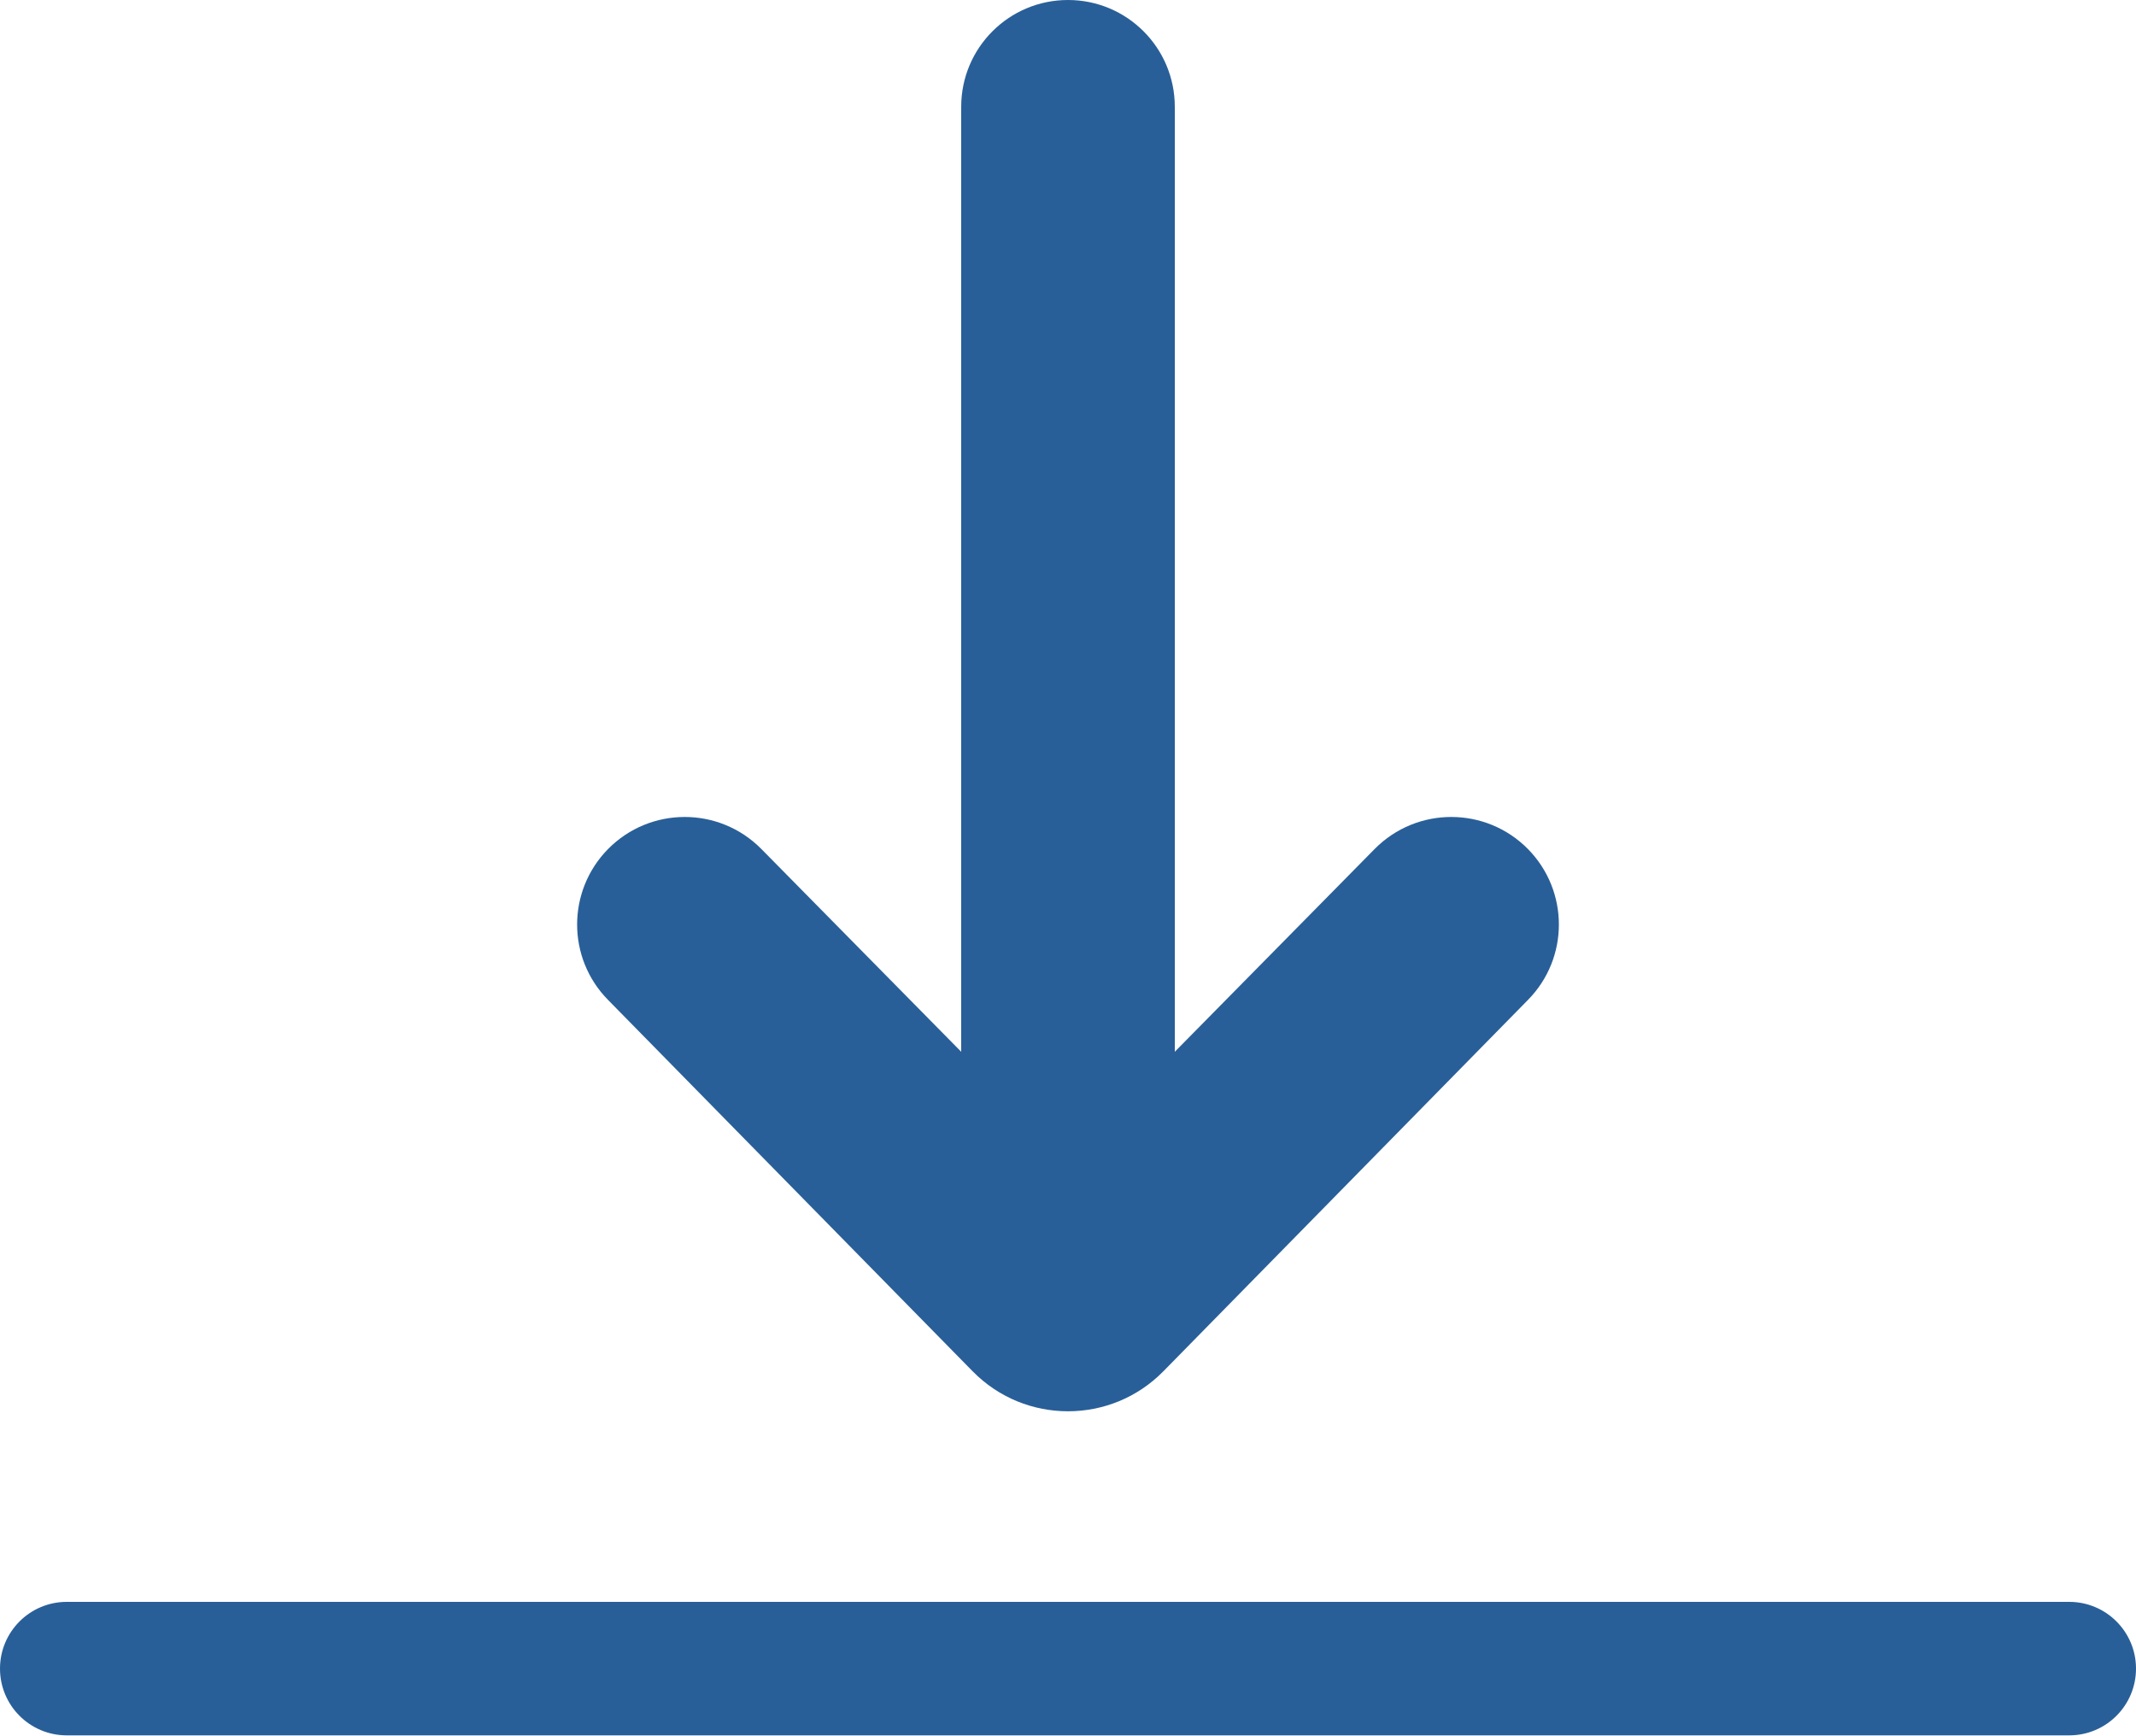
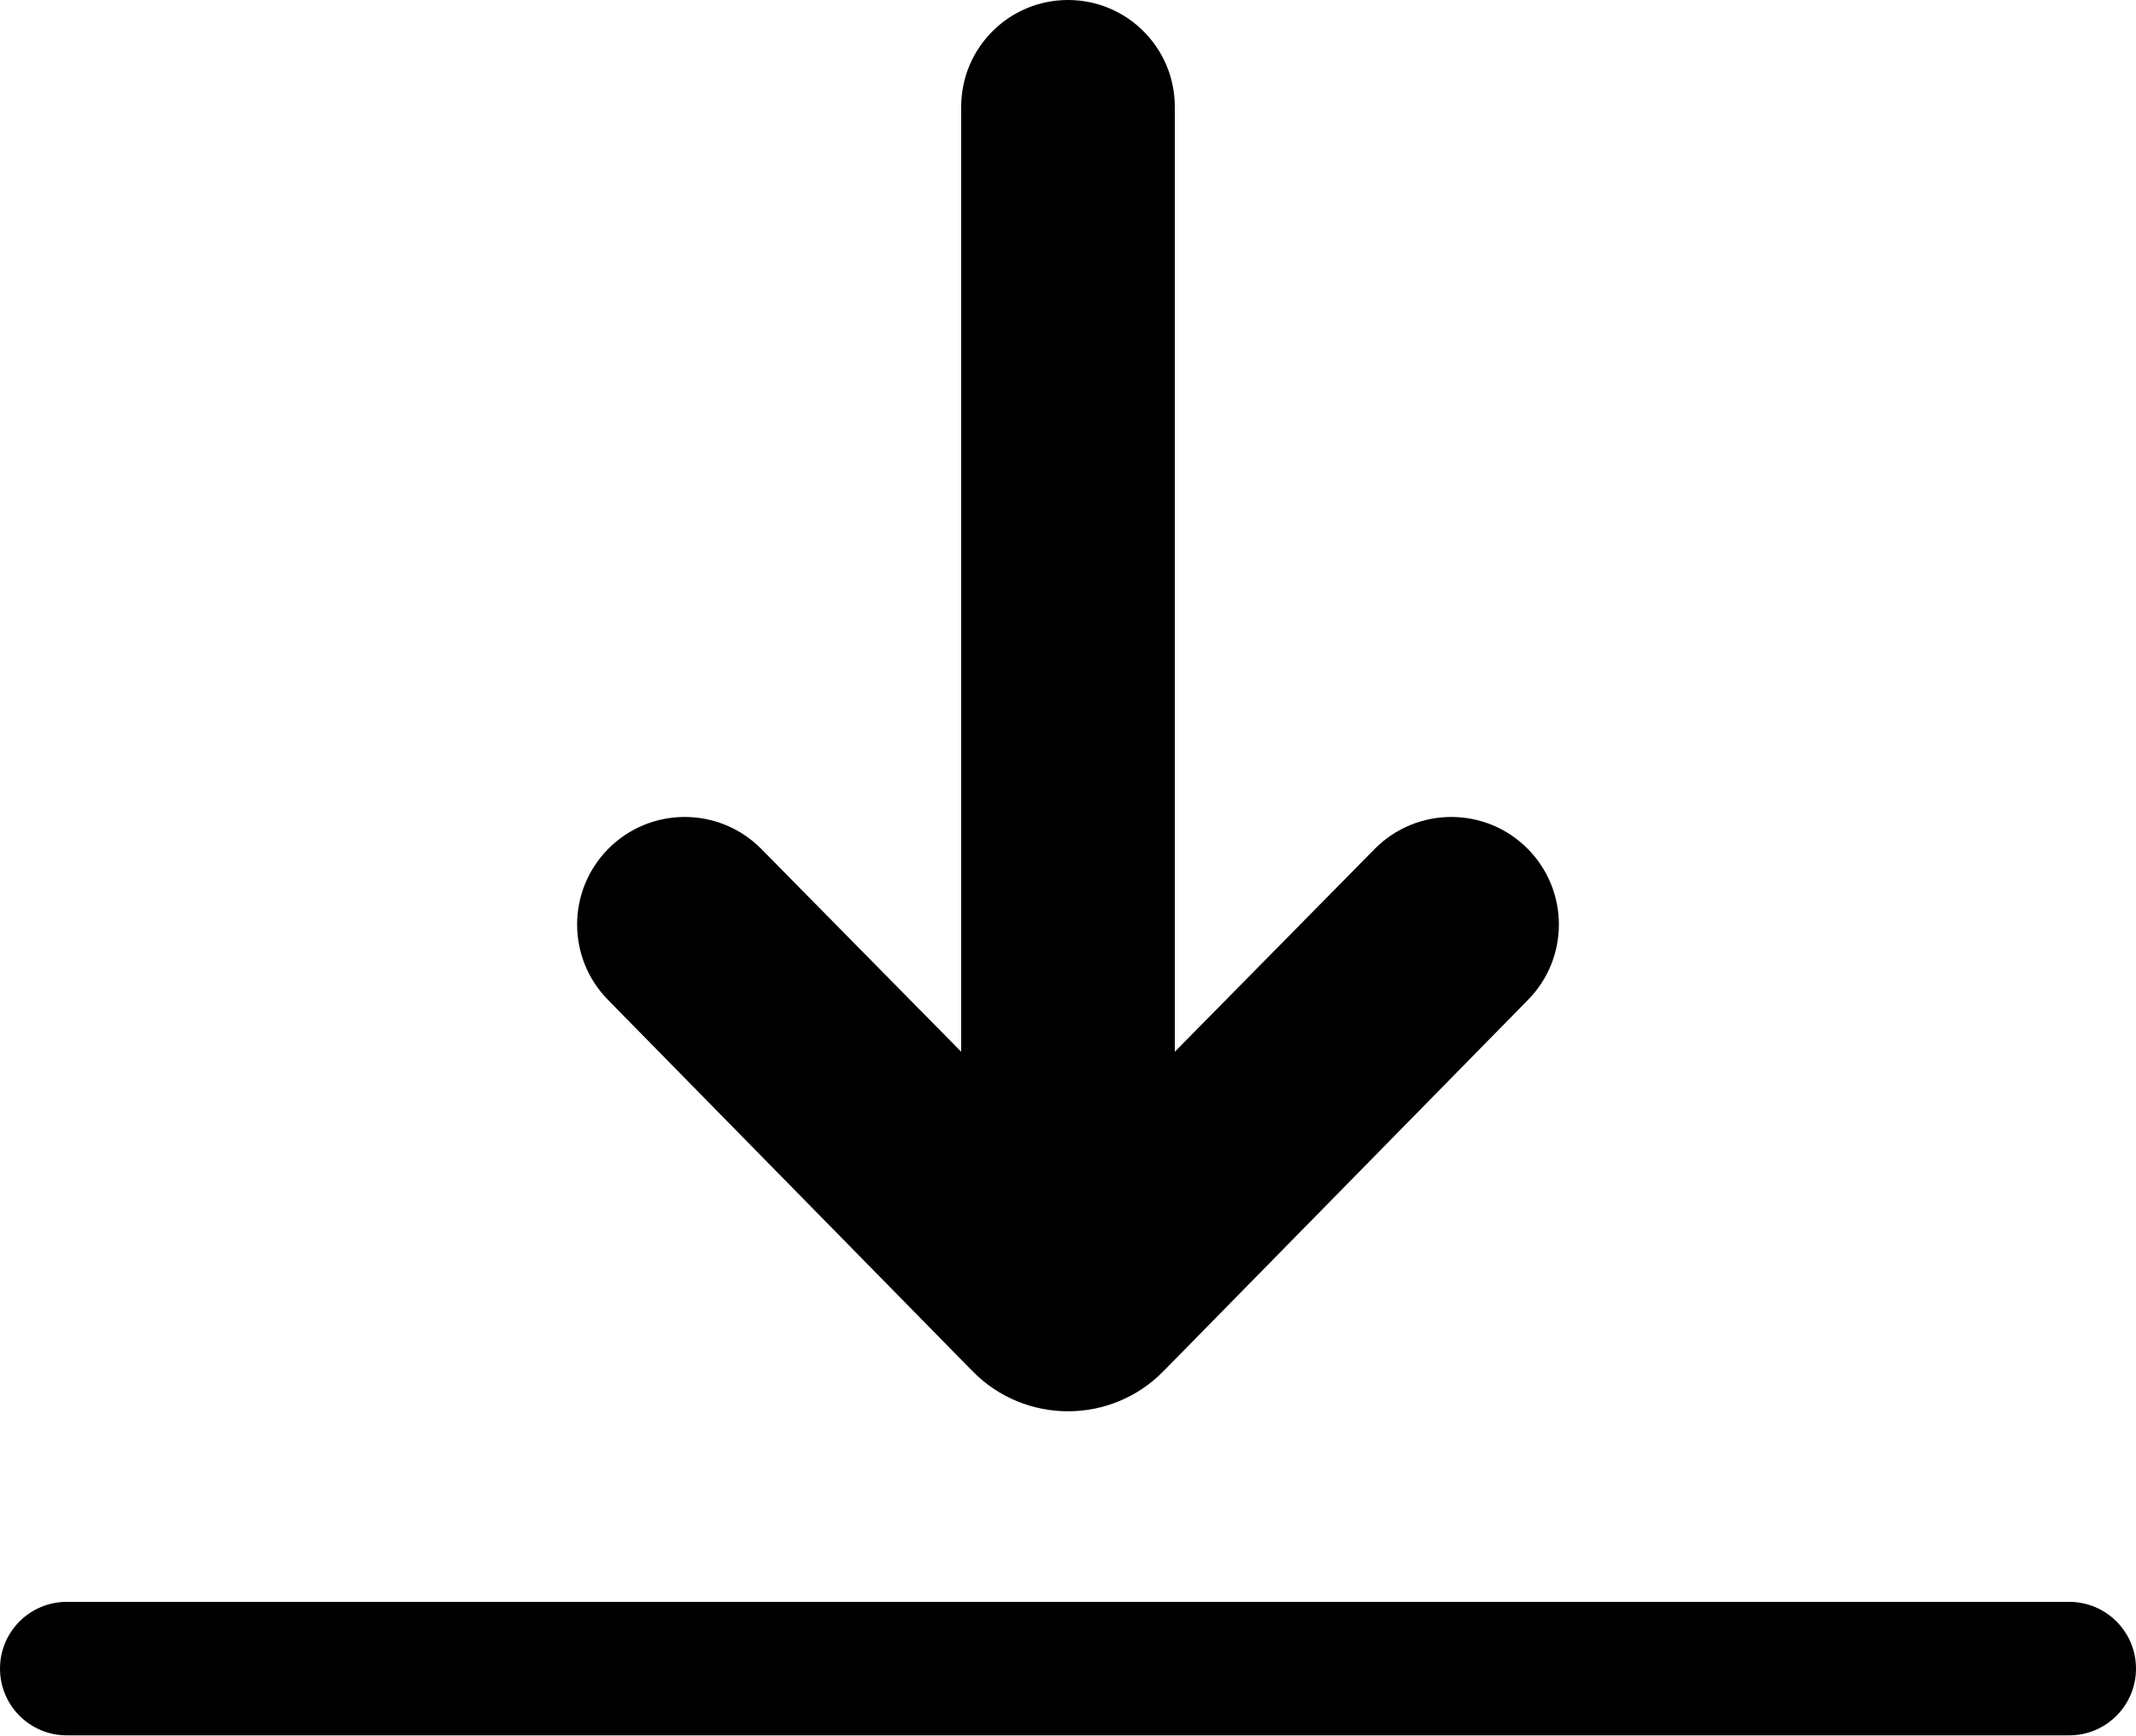
- <svg xmlns="http://www.w3.org/2000/svg" width="16" height="13" viewBox="0 0 16 13" fill="none">
-   <path d="M8.8 7.879L10.297 6.36C10.613 6.04 11.13 6.04 11.446 6.361C11.754 6.675 11.754 7.177 11.446 7.49L8.714 10.273C8.322 10.672 7.678 10.672 7.286 10.273L4.554 7.49C4.246 7.177 4.246 6.675 4.554 6.361C4.87 6.04 5.387 6.04 5.703 6.36L7.2 7.879V0.8C7.2 0.358 7.558 0 8 0C8.442 0 8.8 0.358 8.8 0.8V7.879Z" fill="#295F98" />
-   <rect y="12" width="16" height="1" rx="0.5" fill="#295F98" />
+ <svg xmlns="http://www.w3.org/2000/svg" width="16" height="13" viewBox="0 0 16 13">
+   <path d="M8.8 7.879L10.297 6.36C10.613 6.04 11.13 6.04 11.446 6.361C11.754 6.675 11.754 7.177 11.446 7.49L8.714 10.273C8.322 10.672 7.678 10.672 7.286 10.273L4.554 7.49C4.246 7.177 4.246 6.675 4.554 6.361C4.87 6.04 5.387 6.04 5.703 6.36L7.2 7.879V0.8C7.2 0.358 7.558 0 8 0C8.442 0 8.8 0.358 8.8 0.8V7.879Z" />
+   <rect y="12" width="16" height="1" rx="0.5" />
</svg>
